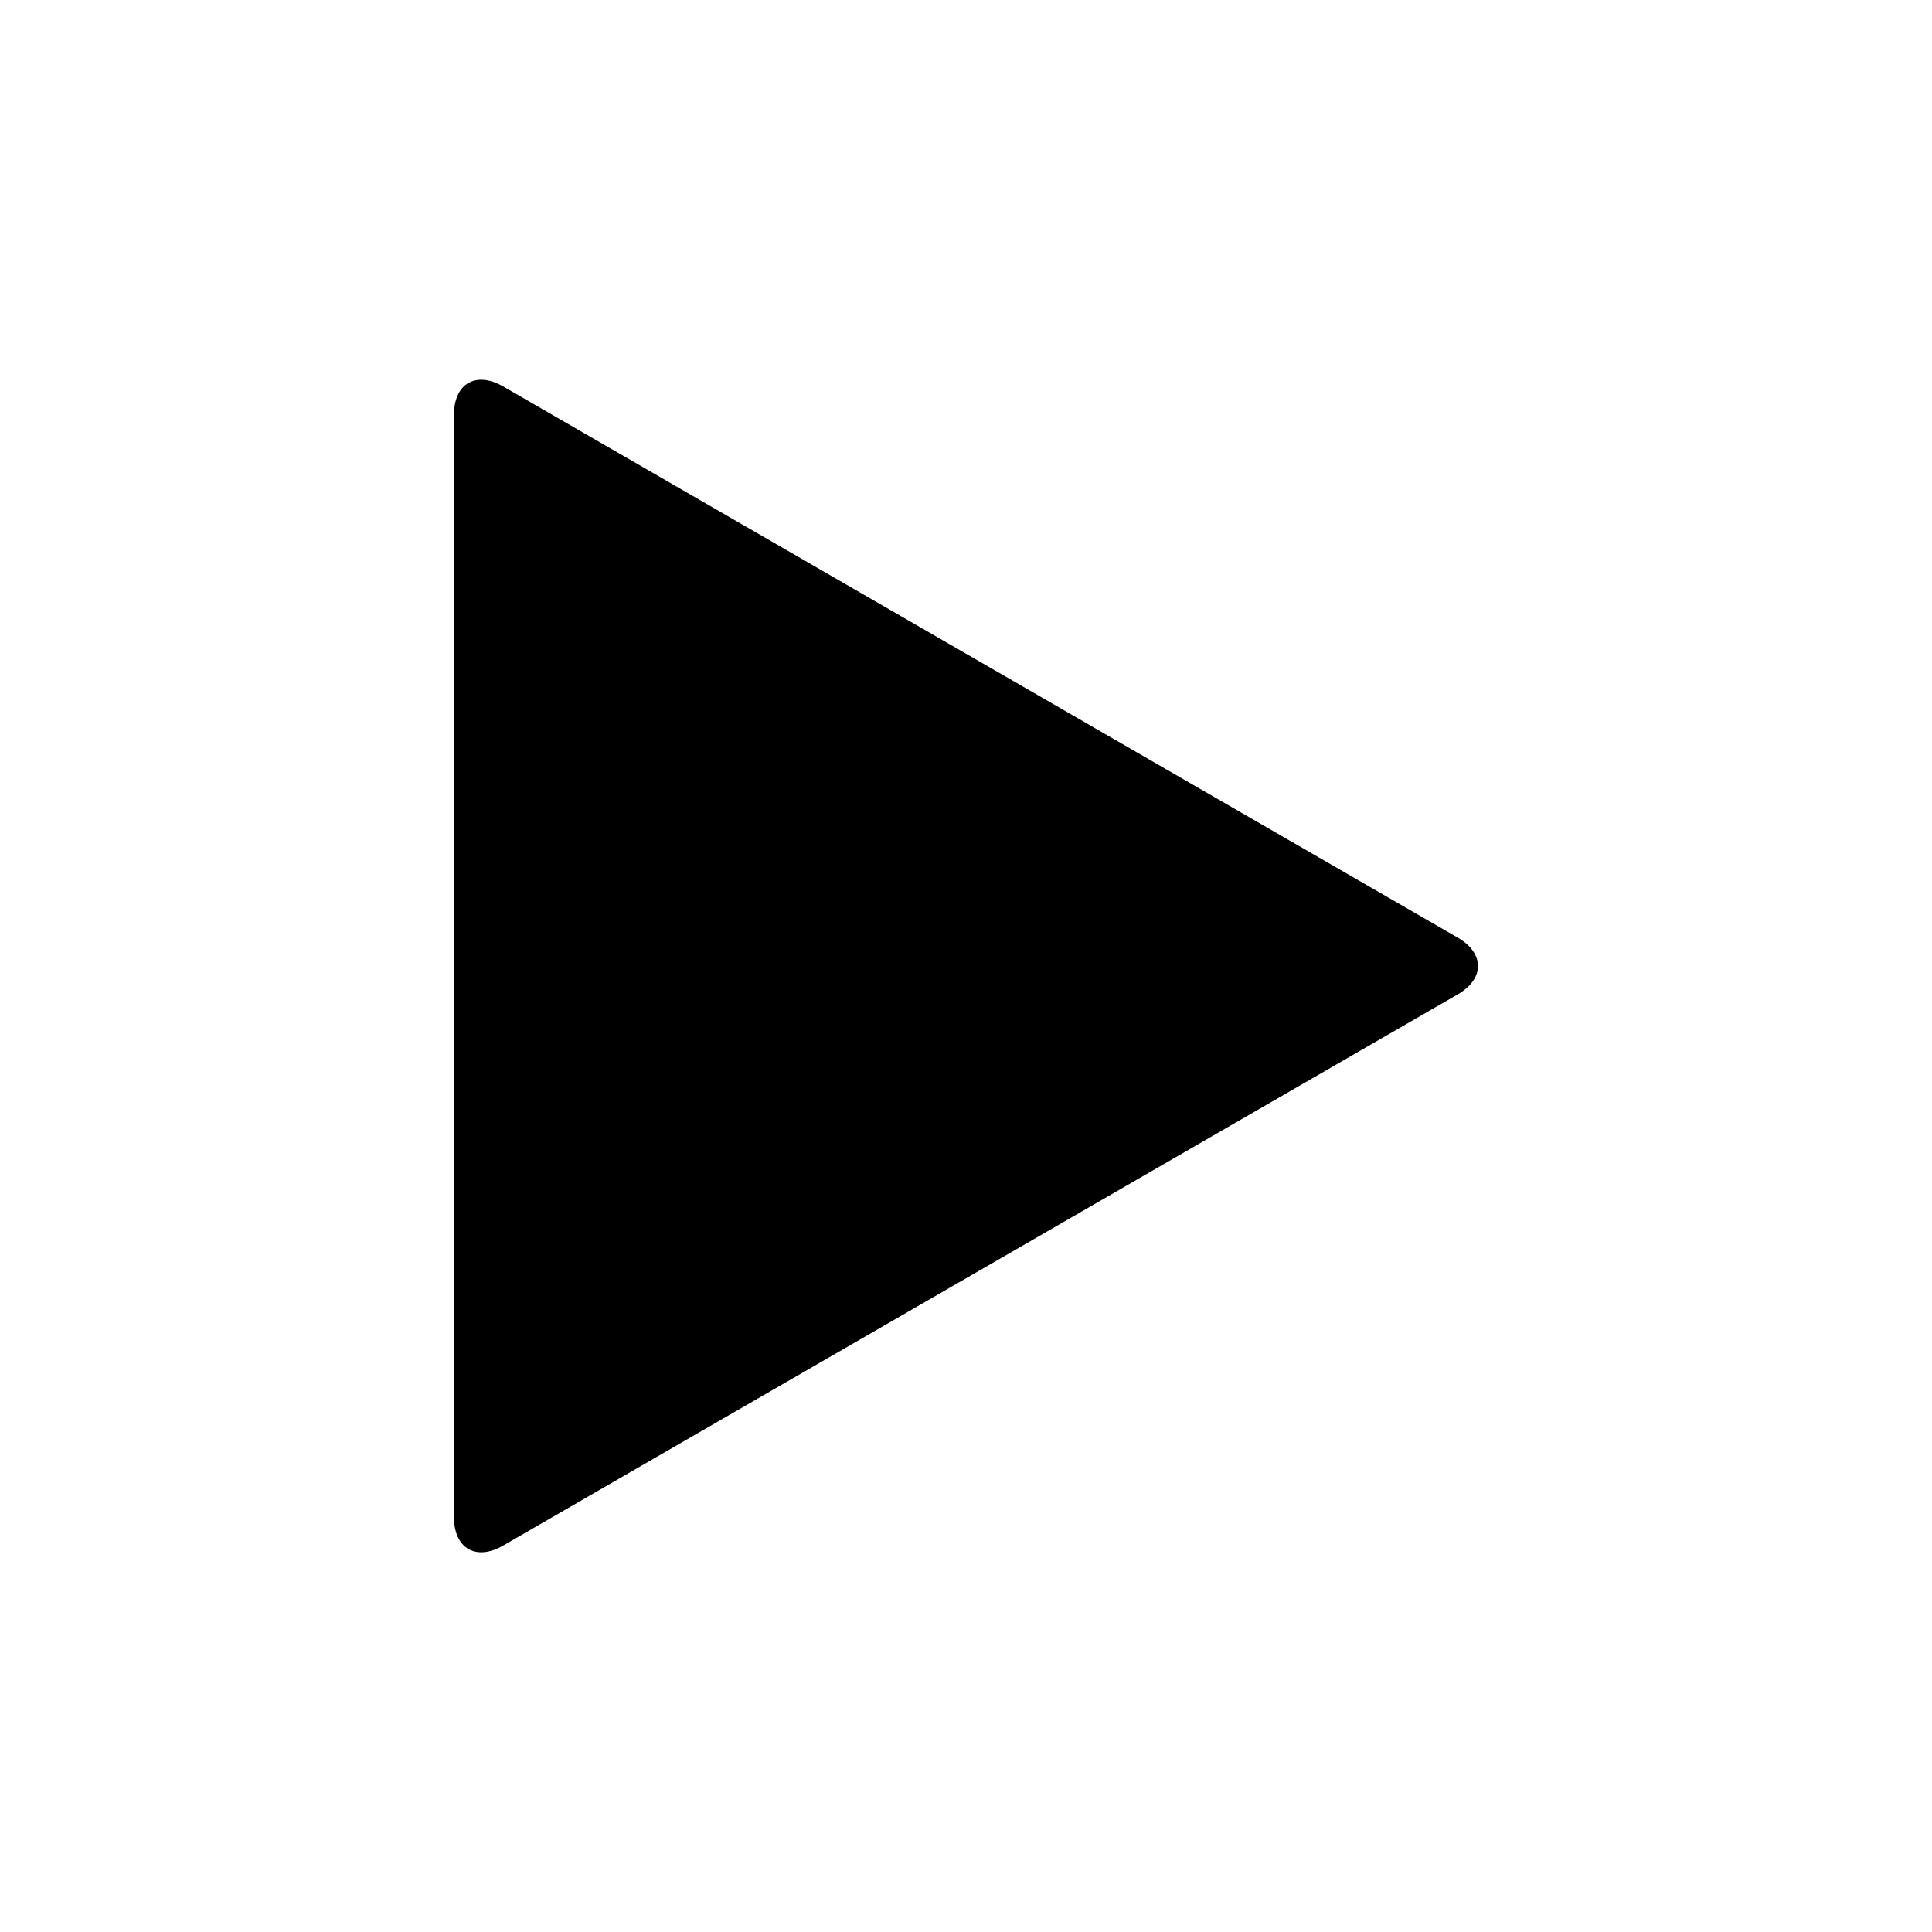
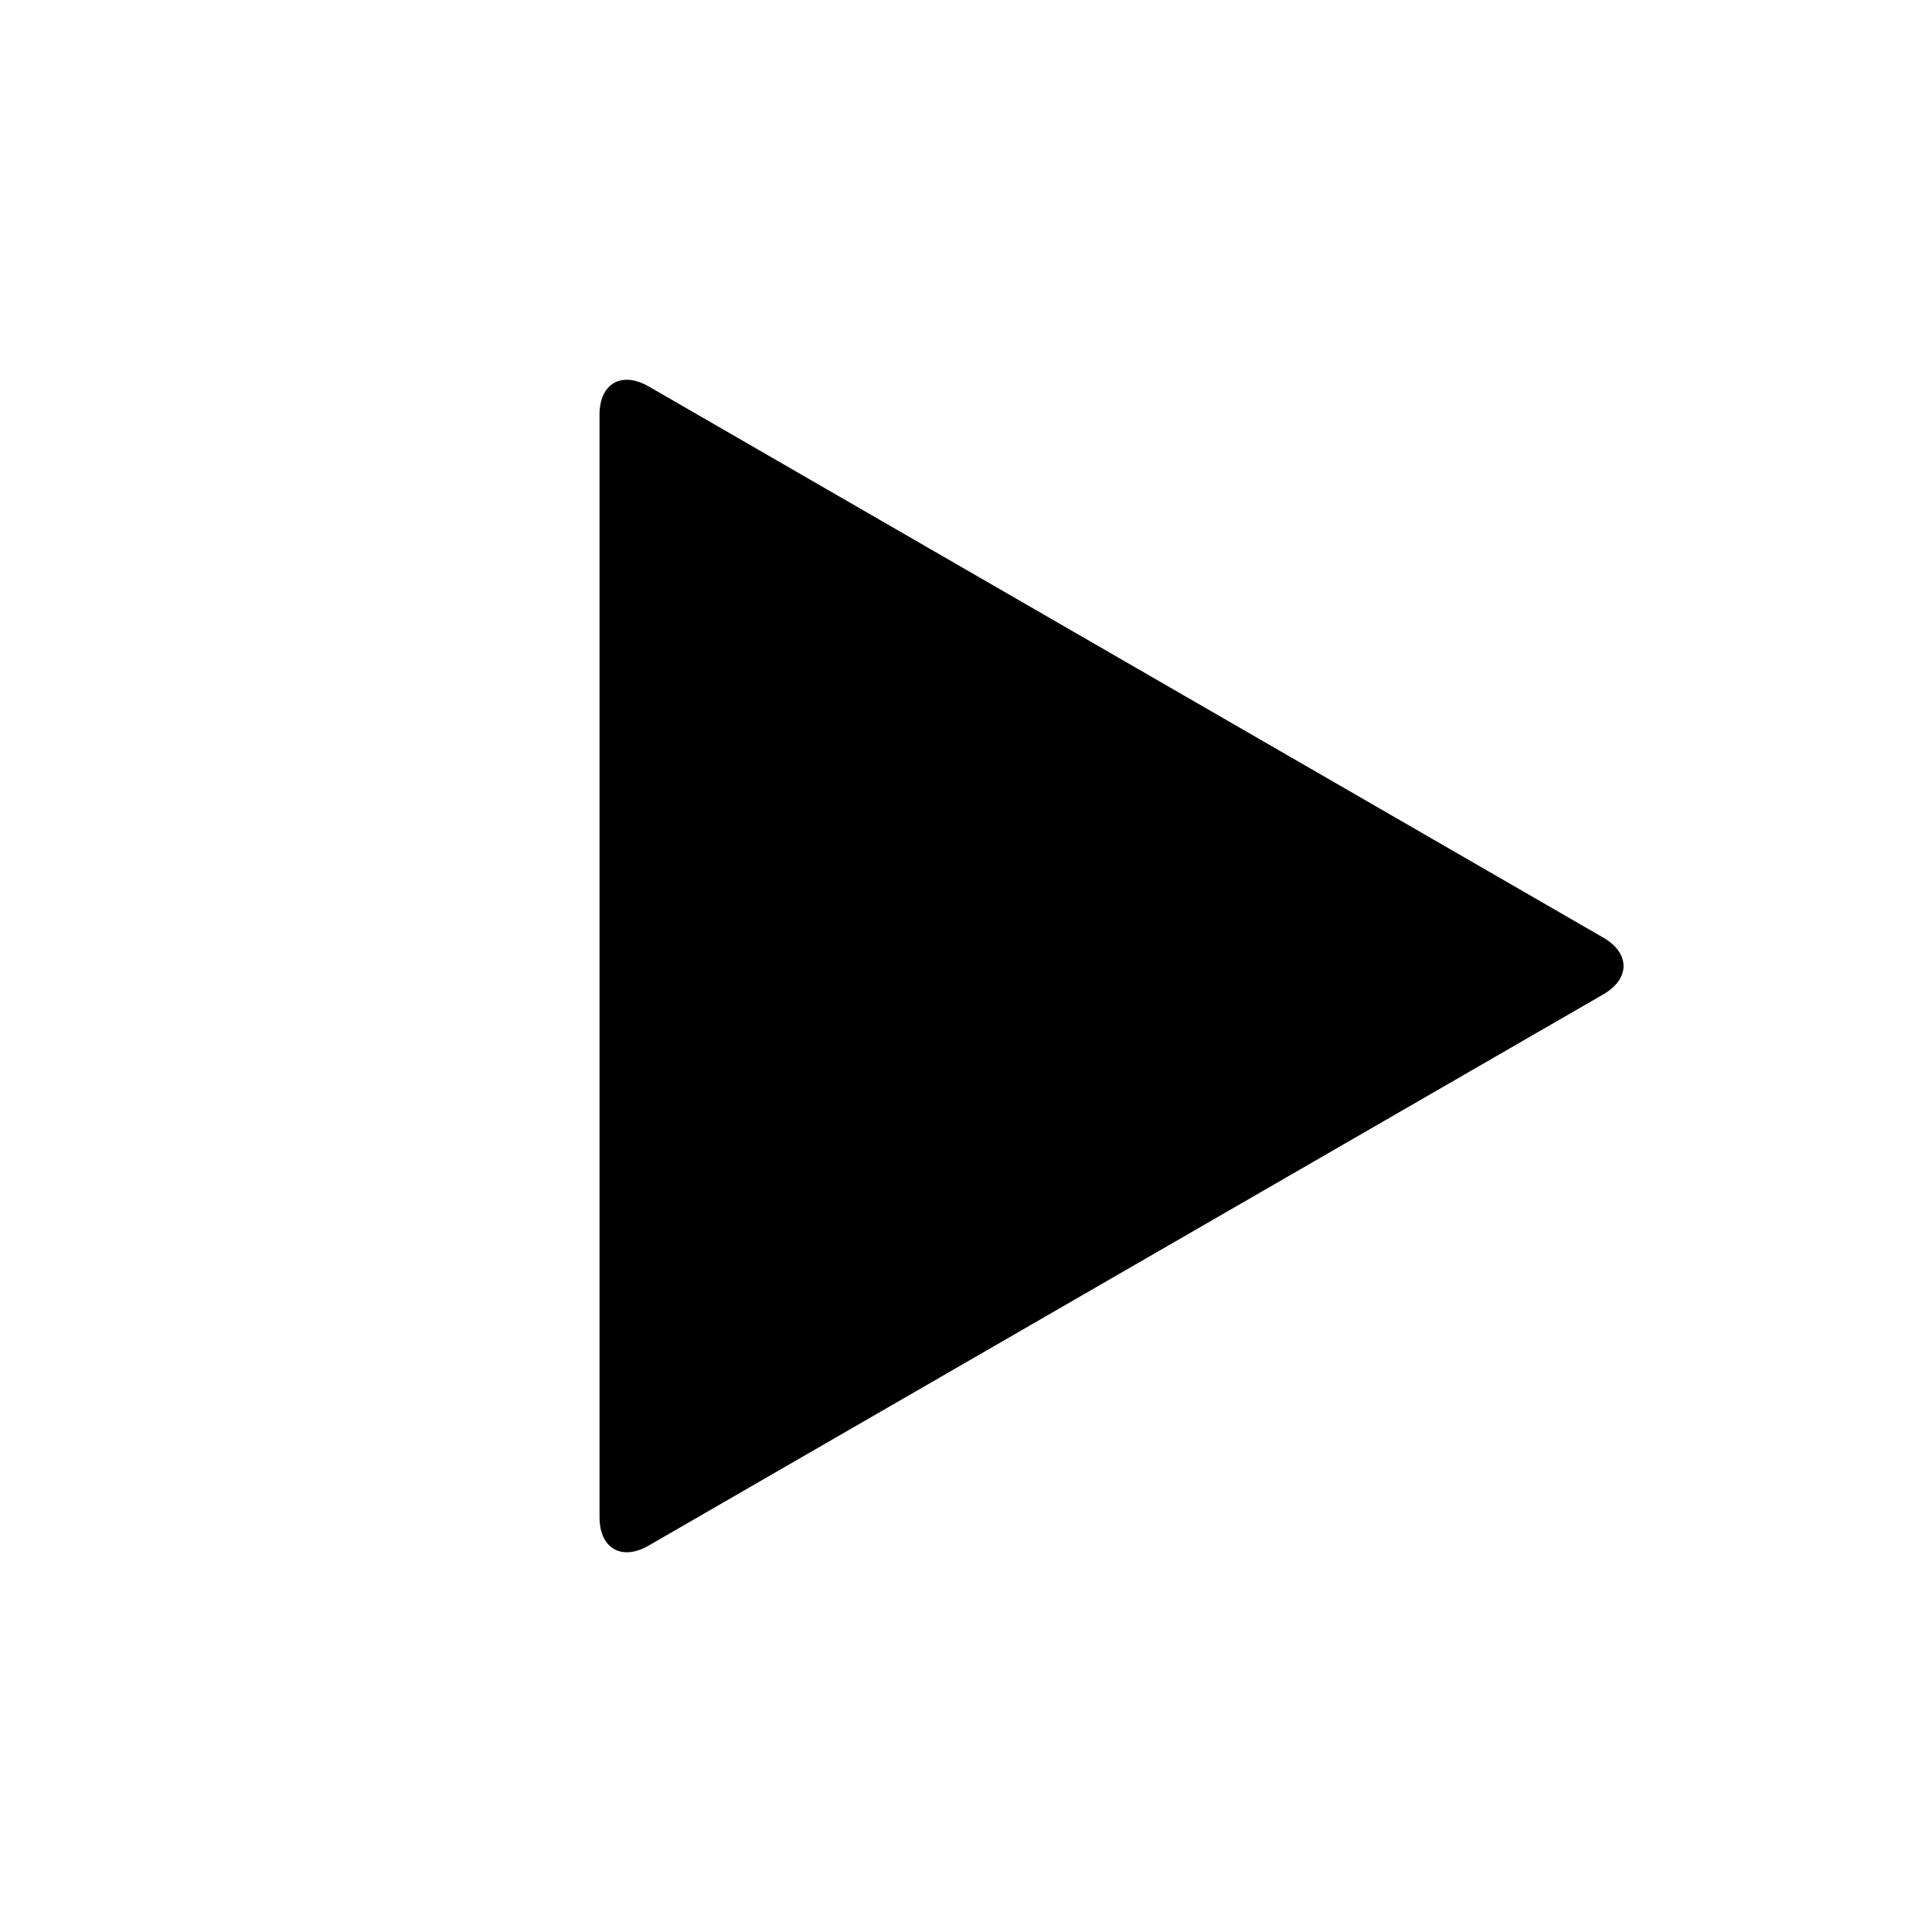
<svg xmlns="http://www.w3.org/2000/svg" id="Layer_1" data-name="Layer 1" viewBox="0 0 354 354">
-   <path d="M267.1,182.2l-174.92,101c-4.95,2.86-9,.52-9-5.2V76c0-5.72,4-8.05,9-5.2l174.92,101C272.05,174.66,272.05,179.34,267.1,182.2Z" />
+   <path d="M293.77,182.2l-174.92,101c-4.95,2.86-9,.52-9-5.2V76c0-5.72,4-8.05,9-5.2l174.92,101C298.72,174.66,298.72,179.34,293.77,182.2Z" />
</svg>
